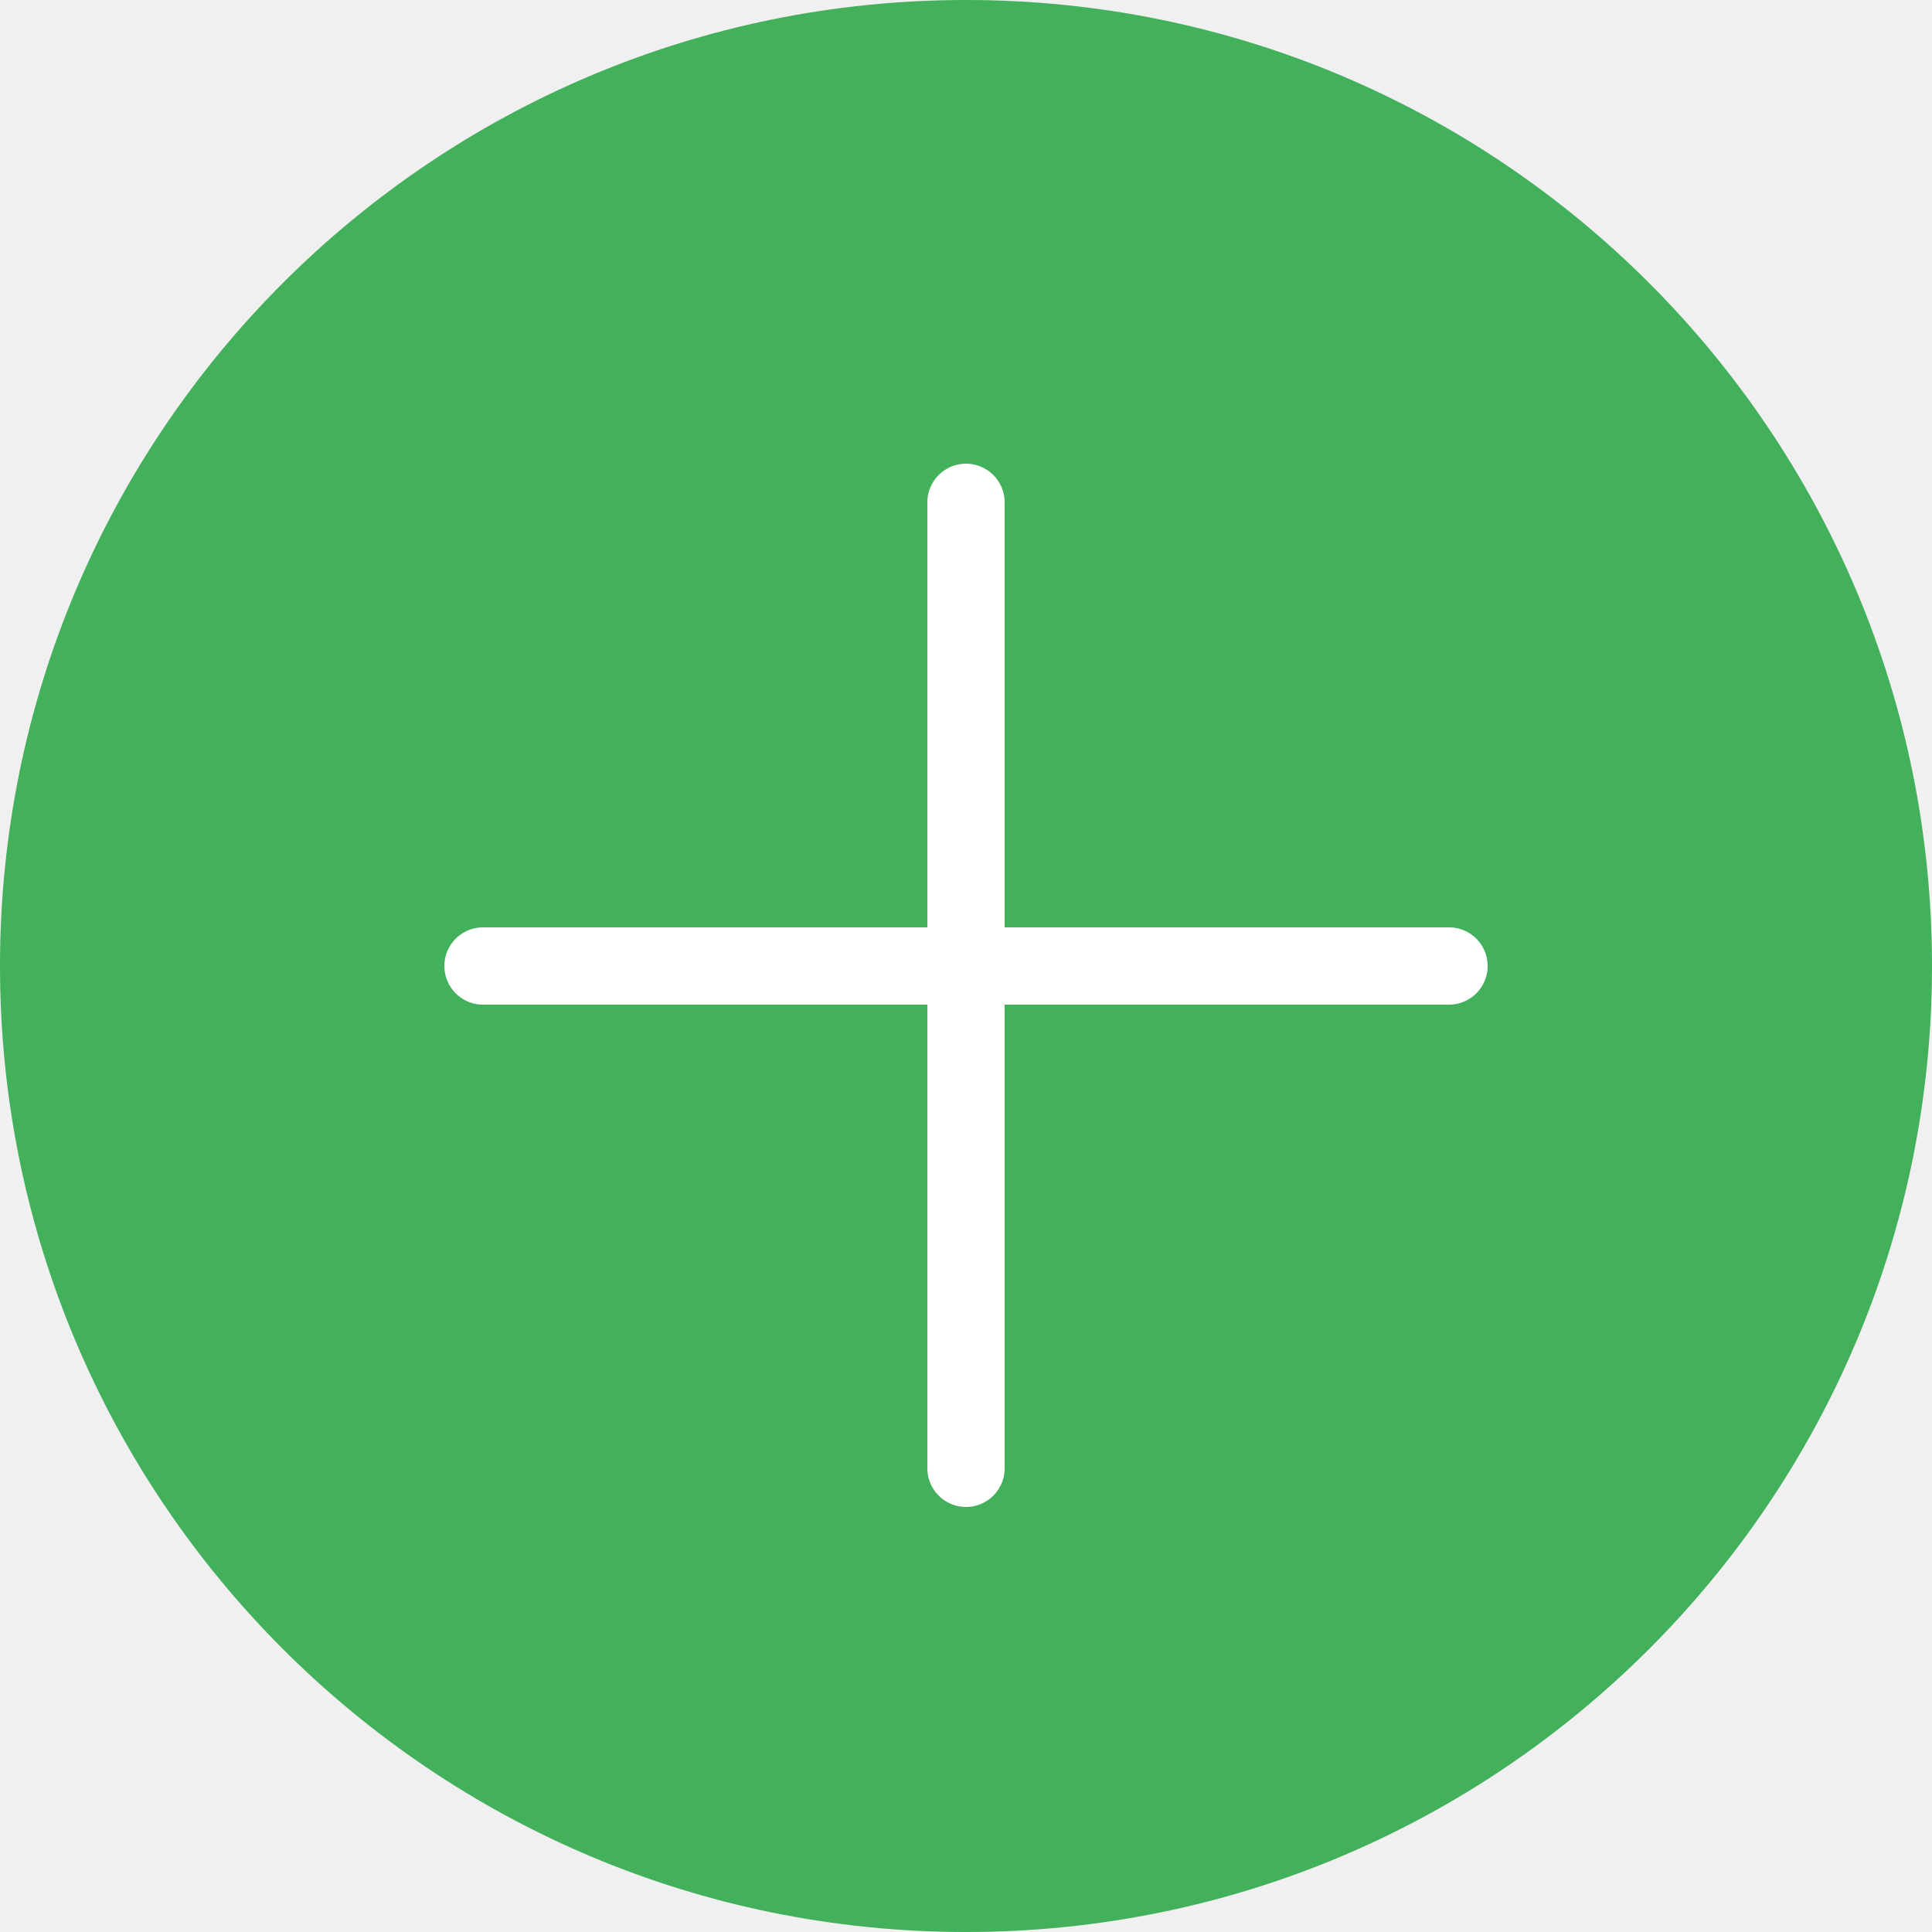
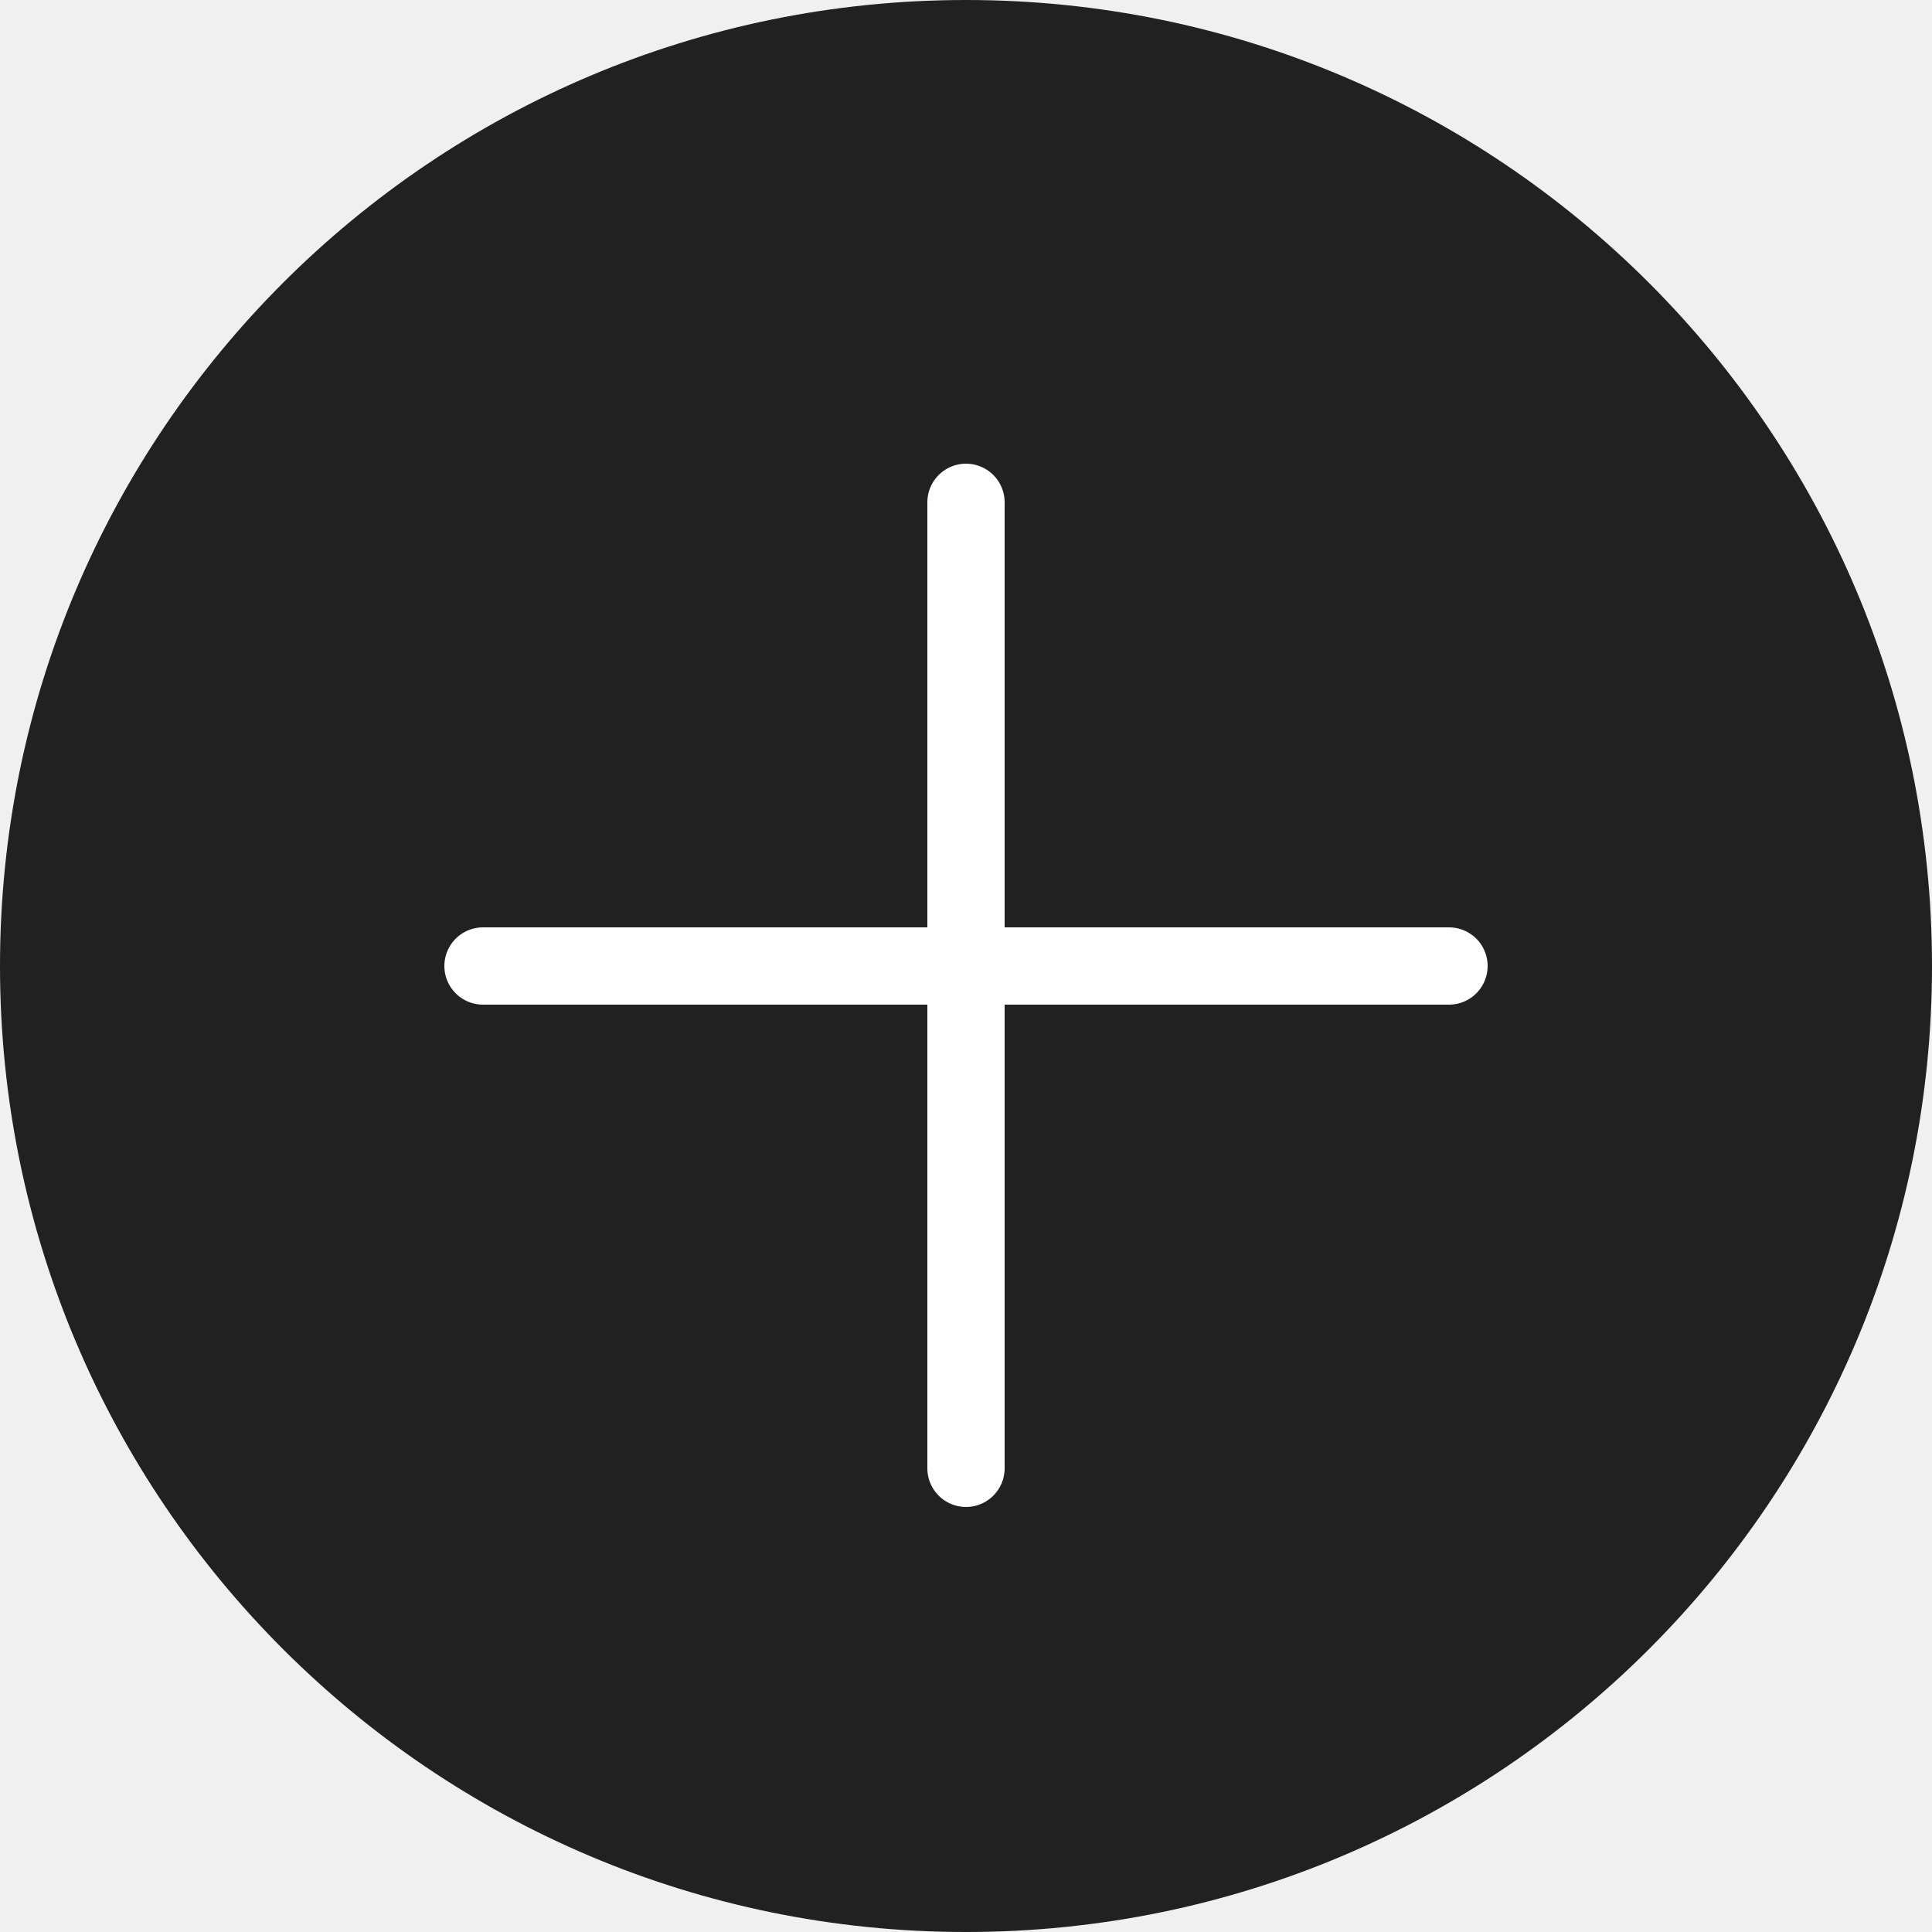
<svg xmlns="http://www.w3.org/2000/svg" version="1.1" id="Capa_1" x="0px" y="0px" viewBox="0 0 50 50" style="enable-background:new 0 0 50 50;" xml:space="preserve">
-   <circle style="fill:#43B05C;" cx="25" cy="25" r="25" />
+   <circle style="fill:#212121;" cx="25" cy="25" r="25" />
  <line style="fill:none;stroke:#FFFFFF;stroke-width:2;stroke-linecap:round;stroke-linejoin:round;stroke-miterlimit:10;" x1="25" y1="13" x2="25" y2="38" />
  <line style="fill:none;stroke:#FFFFFF;stroke-width:2;stroke-linecap:round;stroke-linejoin:round;stroke-miterlimit:10;" x1="37.5" y1="25" x2="12.5" y2="25" />
  <g>
</g>
  <g>
</g>
  <g>
</g>
  <g>
</g>
  <g>
</g>
  <g>
</g>
  <g>
</g>
  <g>
</g>
  <g>
</g>
  <g>
</g>
  <g>
</g>
  <g>
</g>
  <g>
</g>
  <g>
</g>
  <g>
</g>
</svg>
